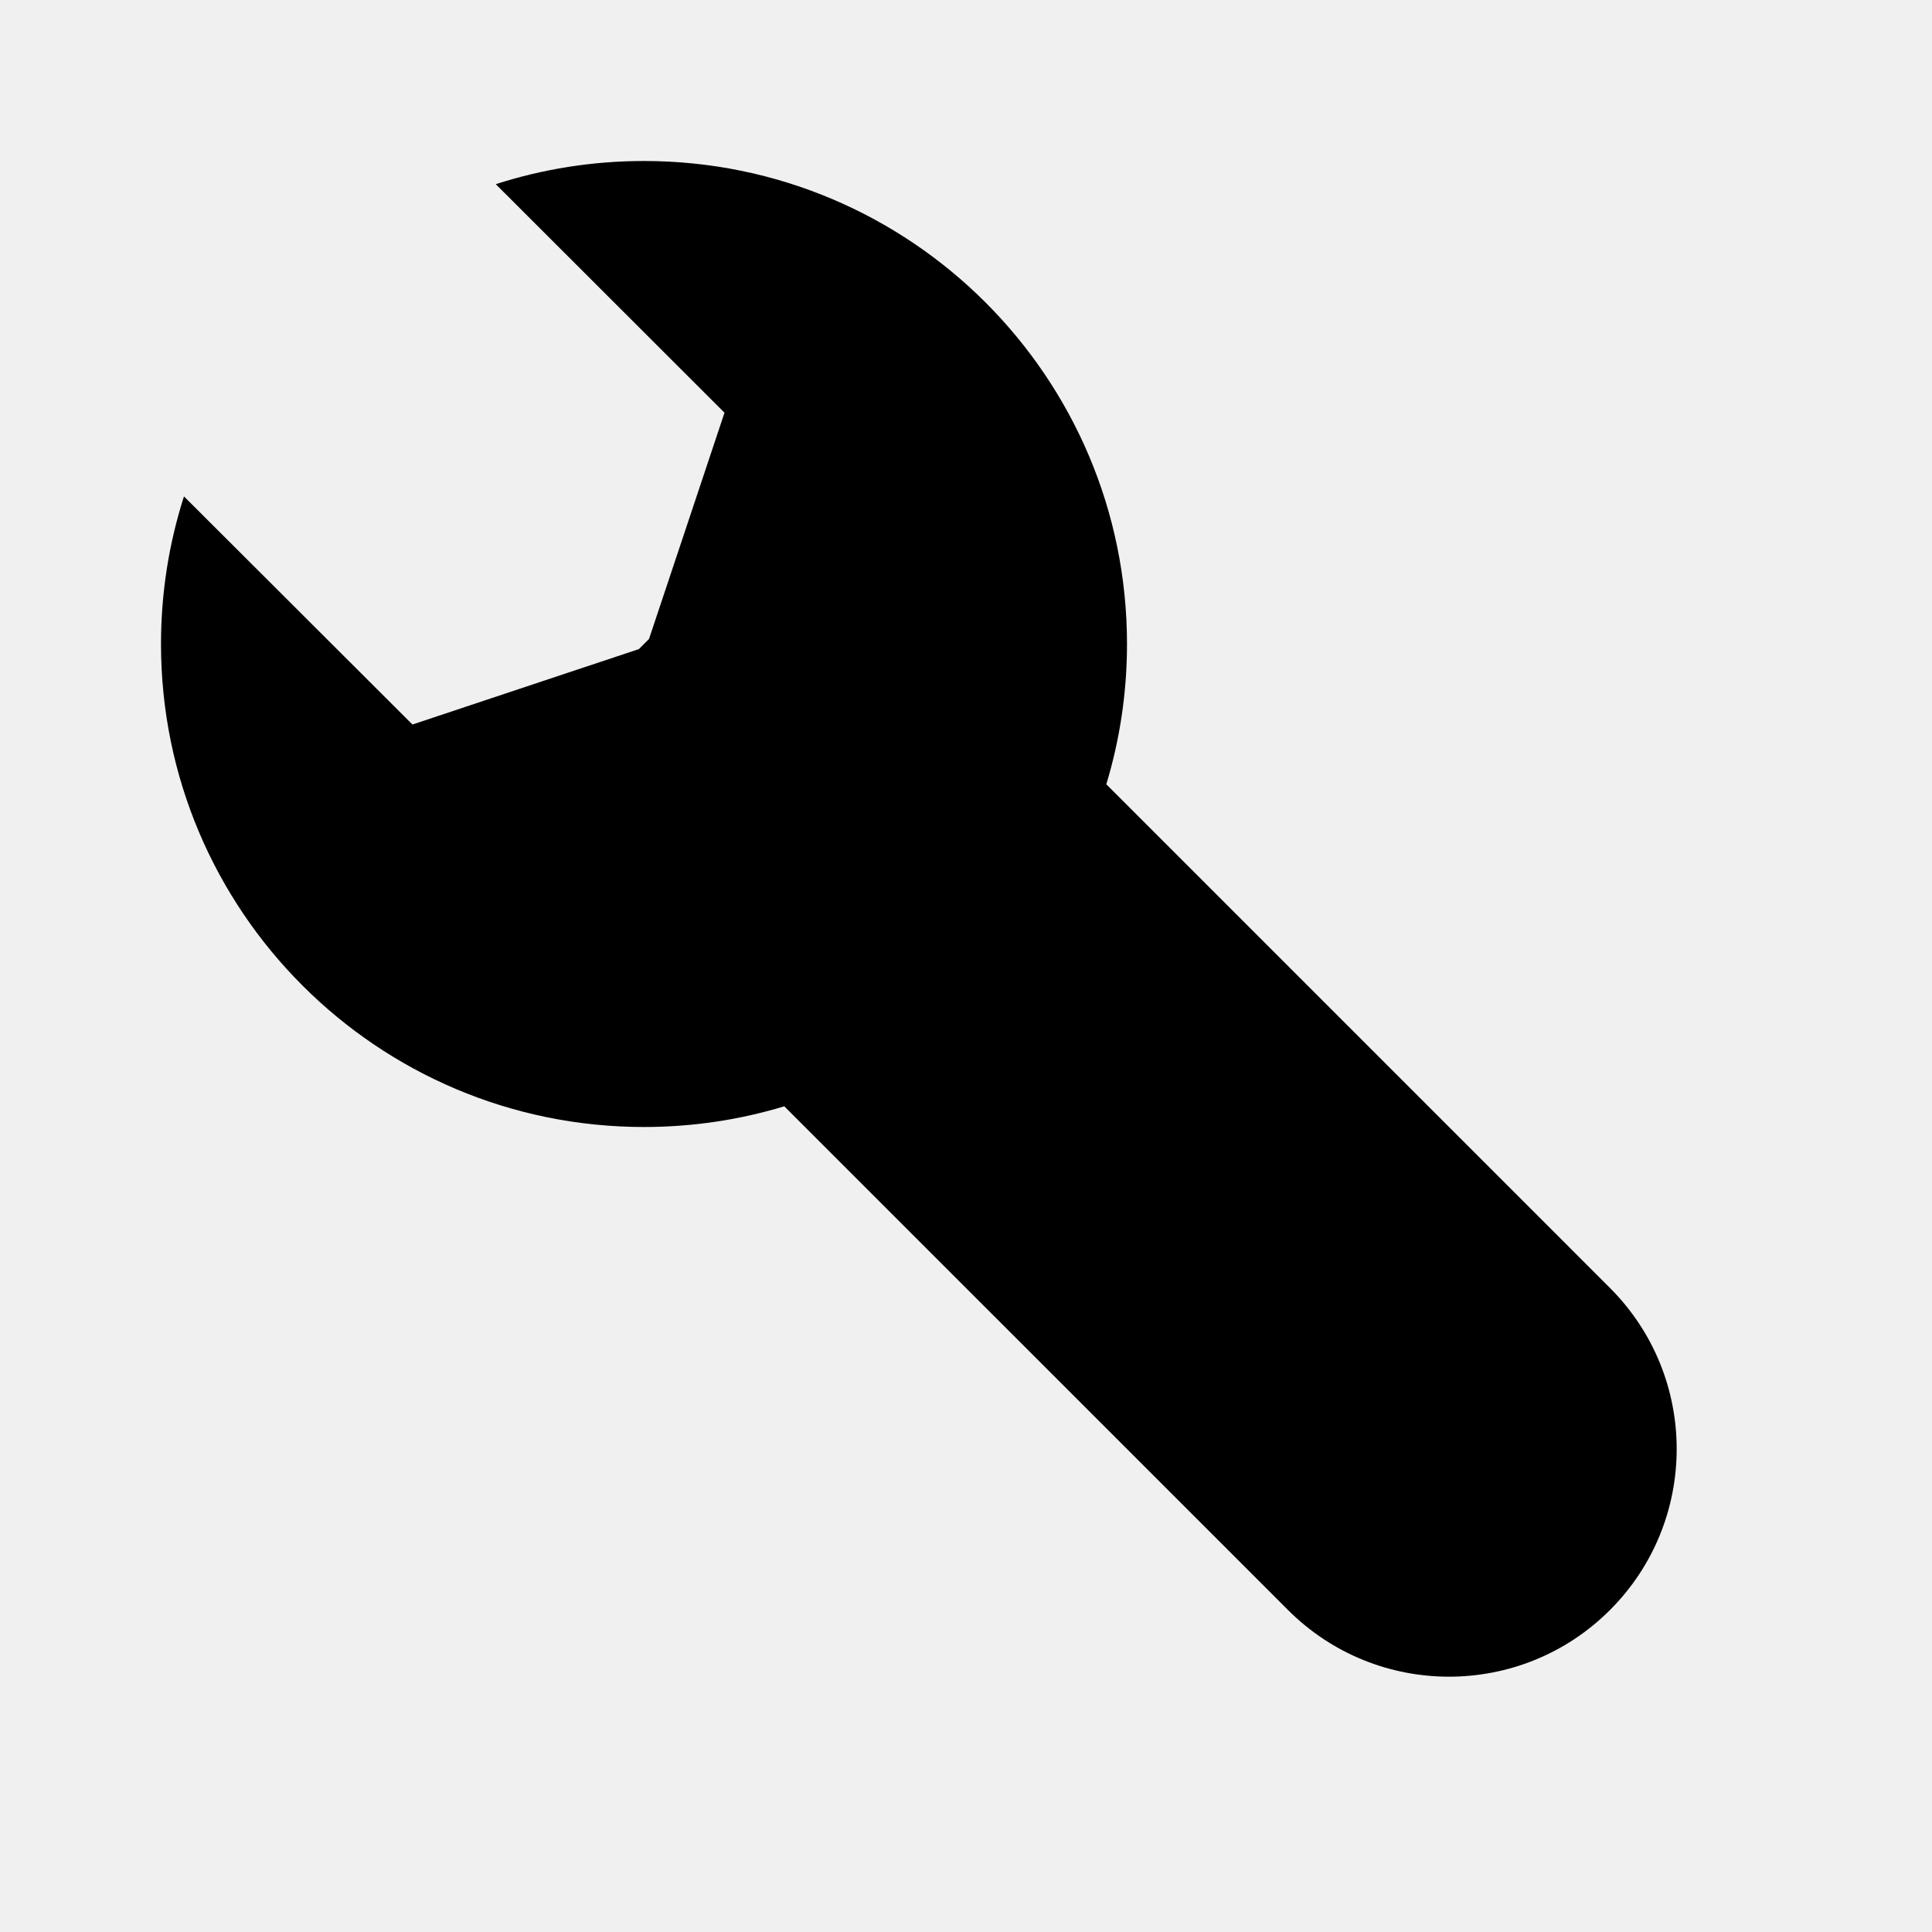
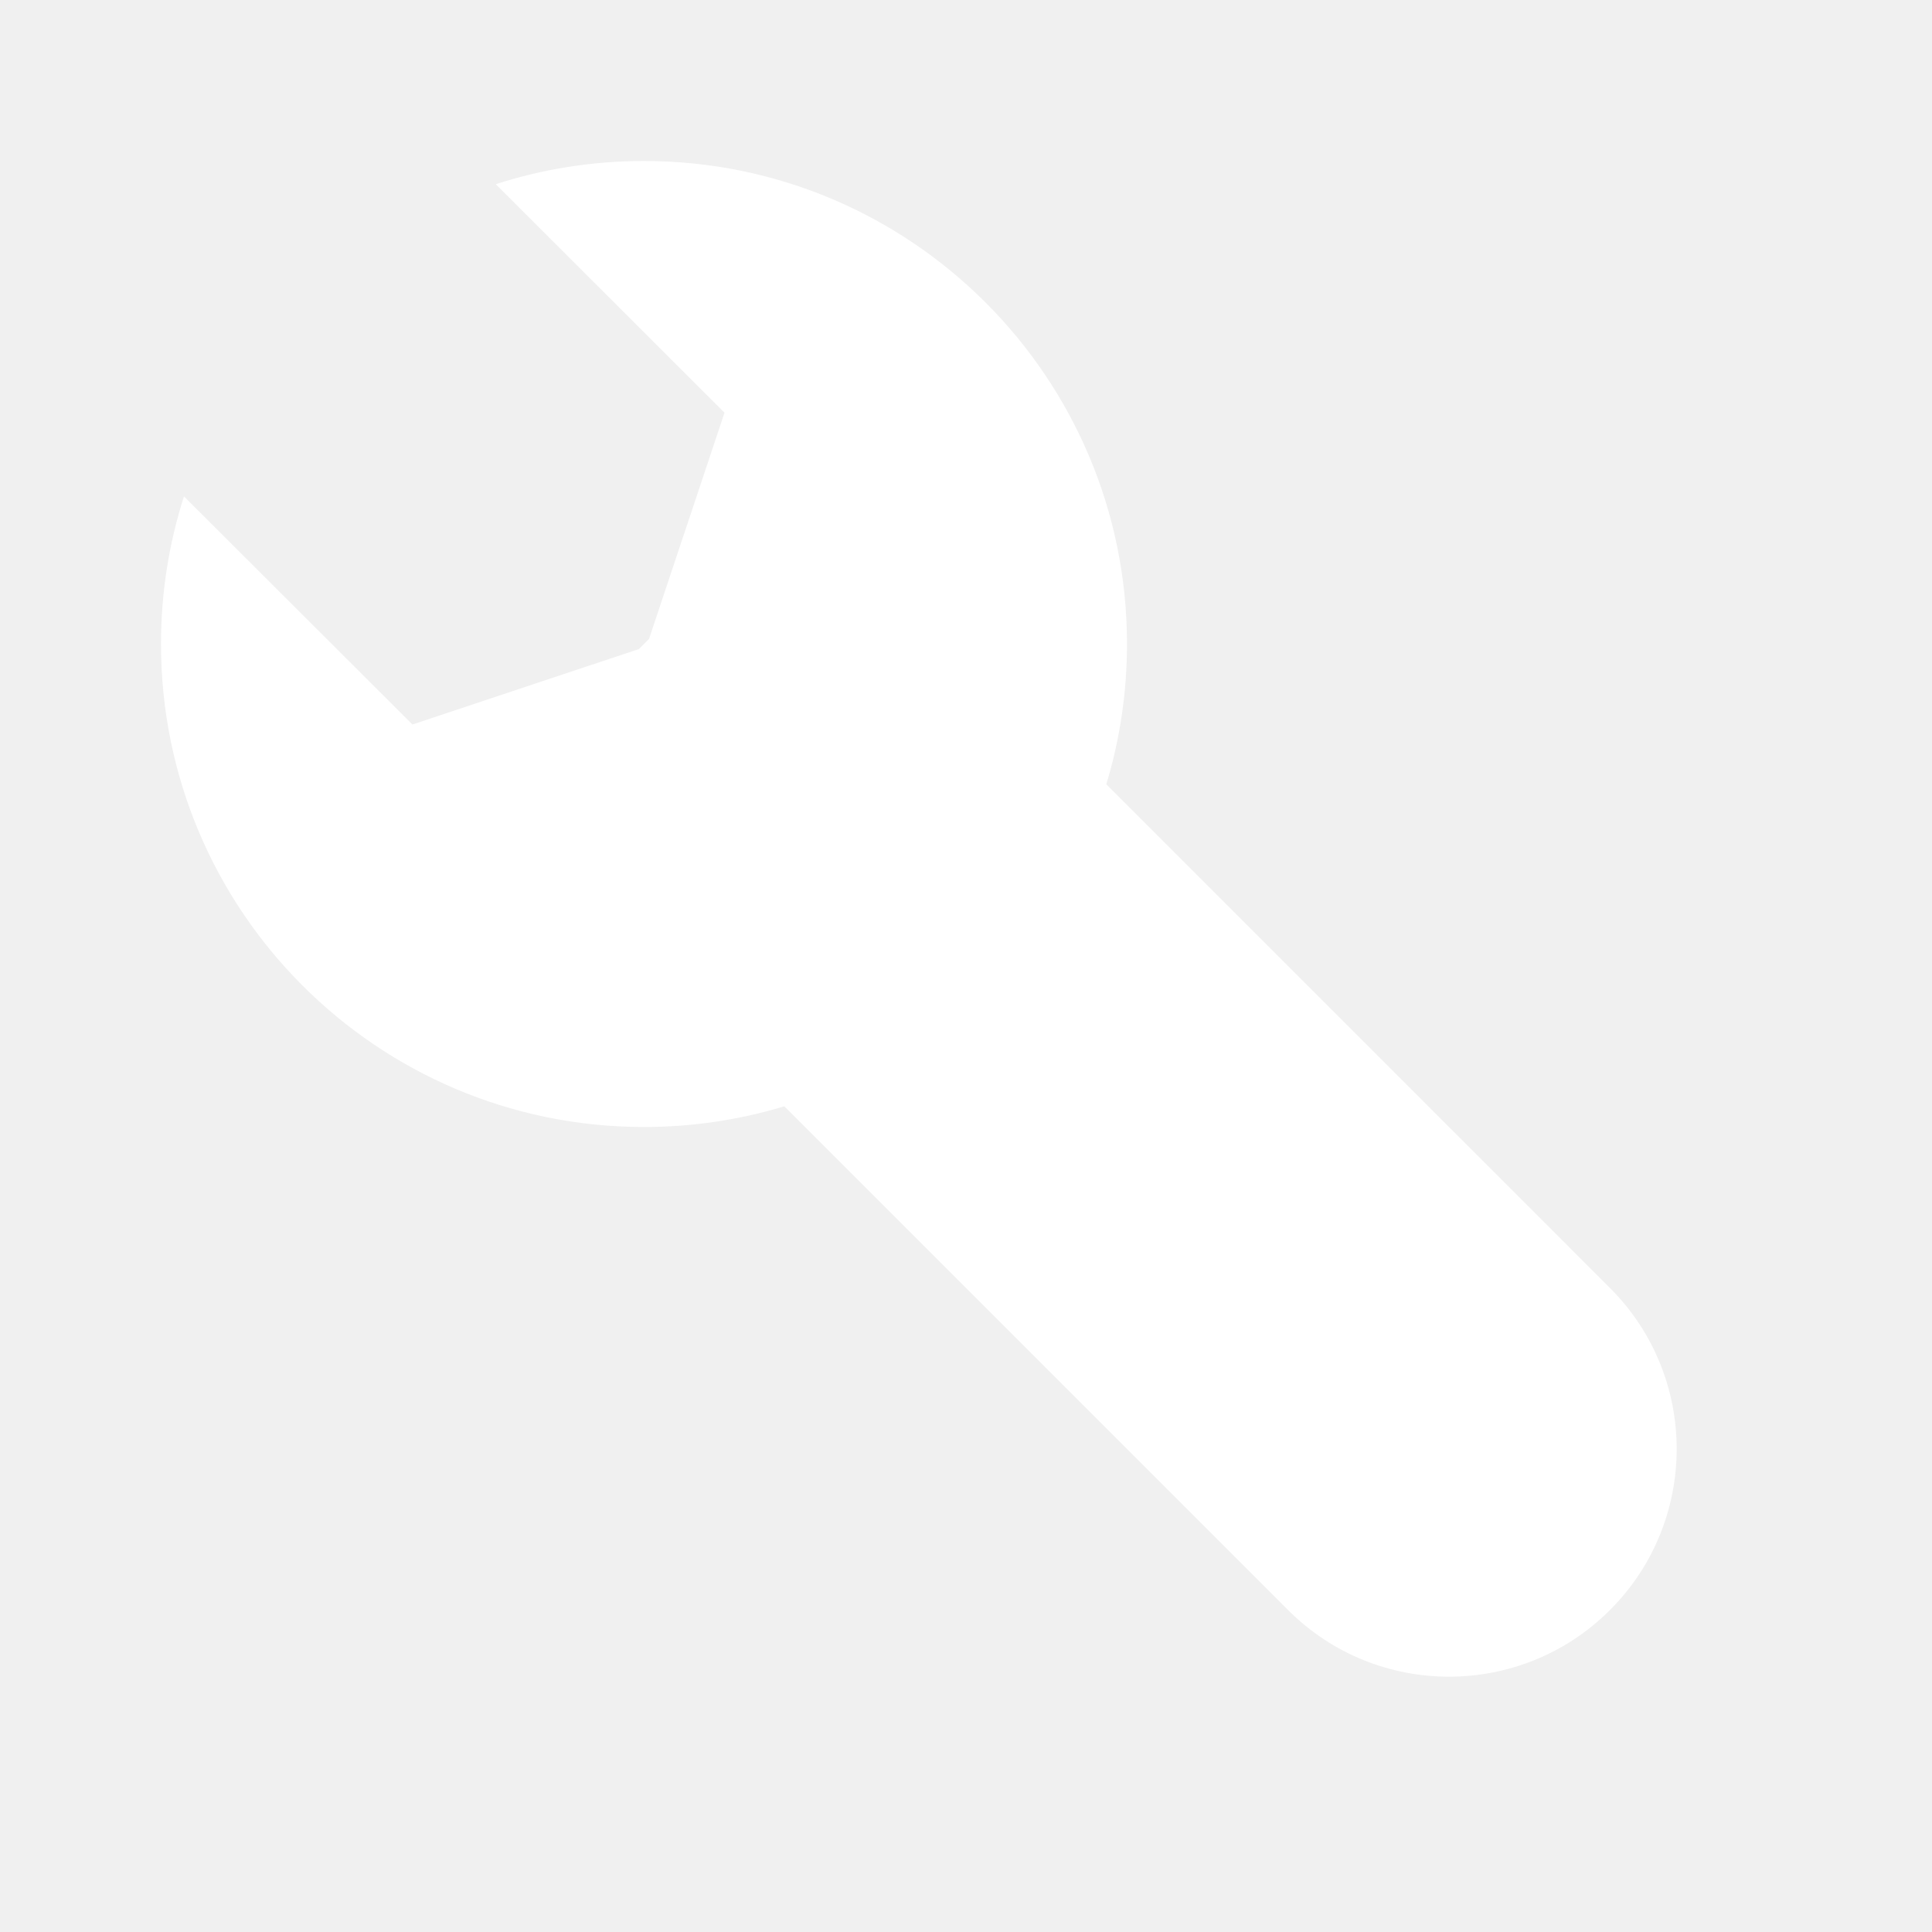
<svg xmlns="http://www.w3.org/2000/svg" width="32" height="32" viewBox="0 0 512 512" version="1.1">
  <g id="Page-1" stroke="none" stroke-width="1" fill="none" fill-rule="evenodd">
-     <g id="Combined-Shape" fill="#000000" transform="translate(42.66667, 42.66667)">
+     <g id="Combined-Shape" fill="white" transform="translate(42.66667, 42.66667)">
      <path d="M128,7.10542736e-15 C198.692,7.10542736e-15 256,57.308 256,128 C256,140.931 254.082,153.414 250.516,165.181 L384,298.667 C407.564,322.231 407.564,360.436 384,384 C360.436,407.564 322.231,407.564 298.667,384 L165.181,250.516 C153.414,254.082 140.931,256 128,256 C57.308,256 7.10542736e-15,198.692 7.10542736e-15,128 C7.10542736e-15,114.358 2.134,101.214 6.087,88.885 L66.635,149.333 L126.649,129.346 L129.329,126.666 L149.333,66.708 L88.715,6.142 C101.093,2.154 114.295,7.10542736e-15 128,7.10542736e-15 Z">

</path>
    </g>
  </g>
</svg>
